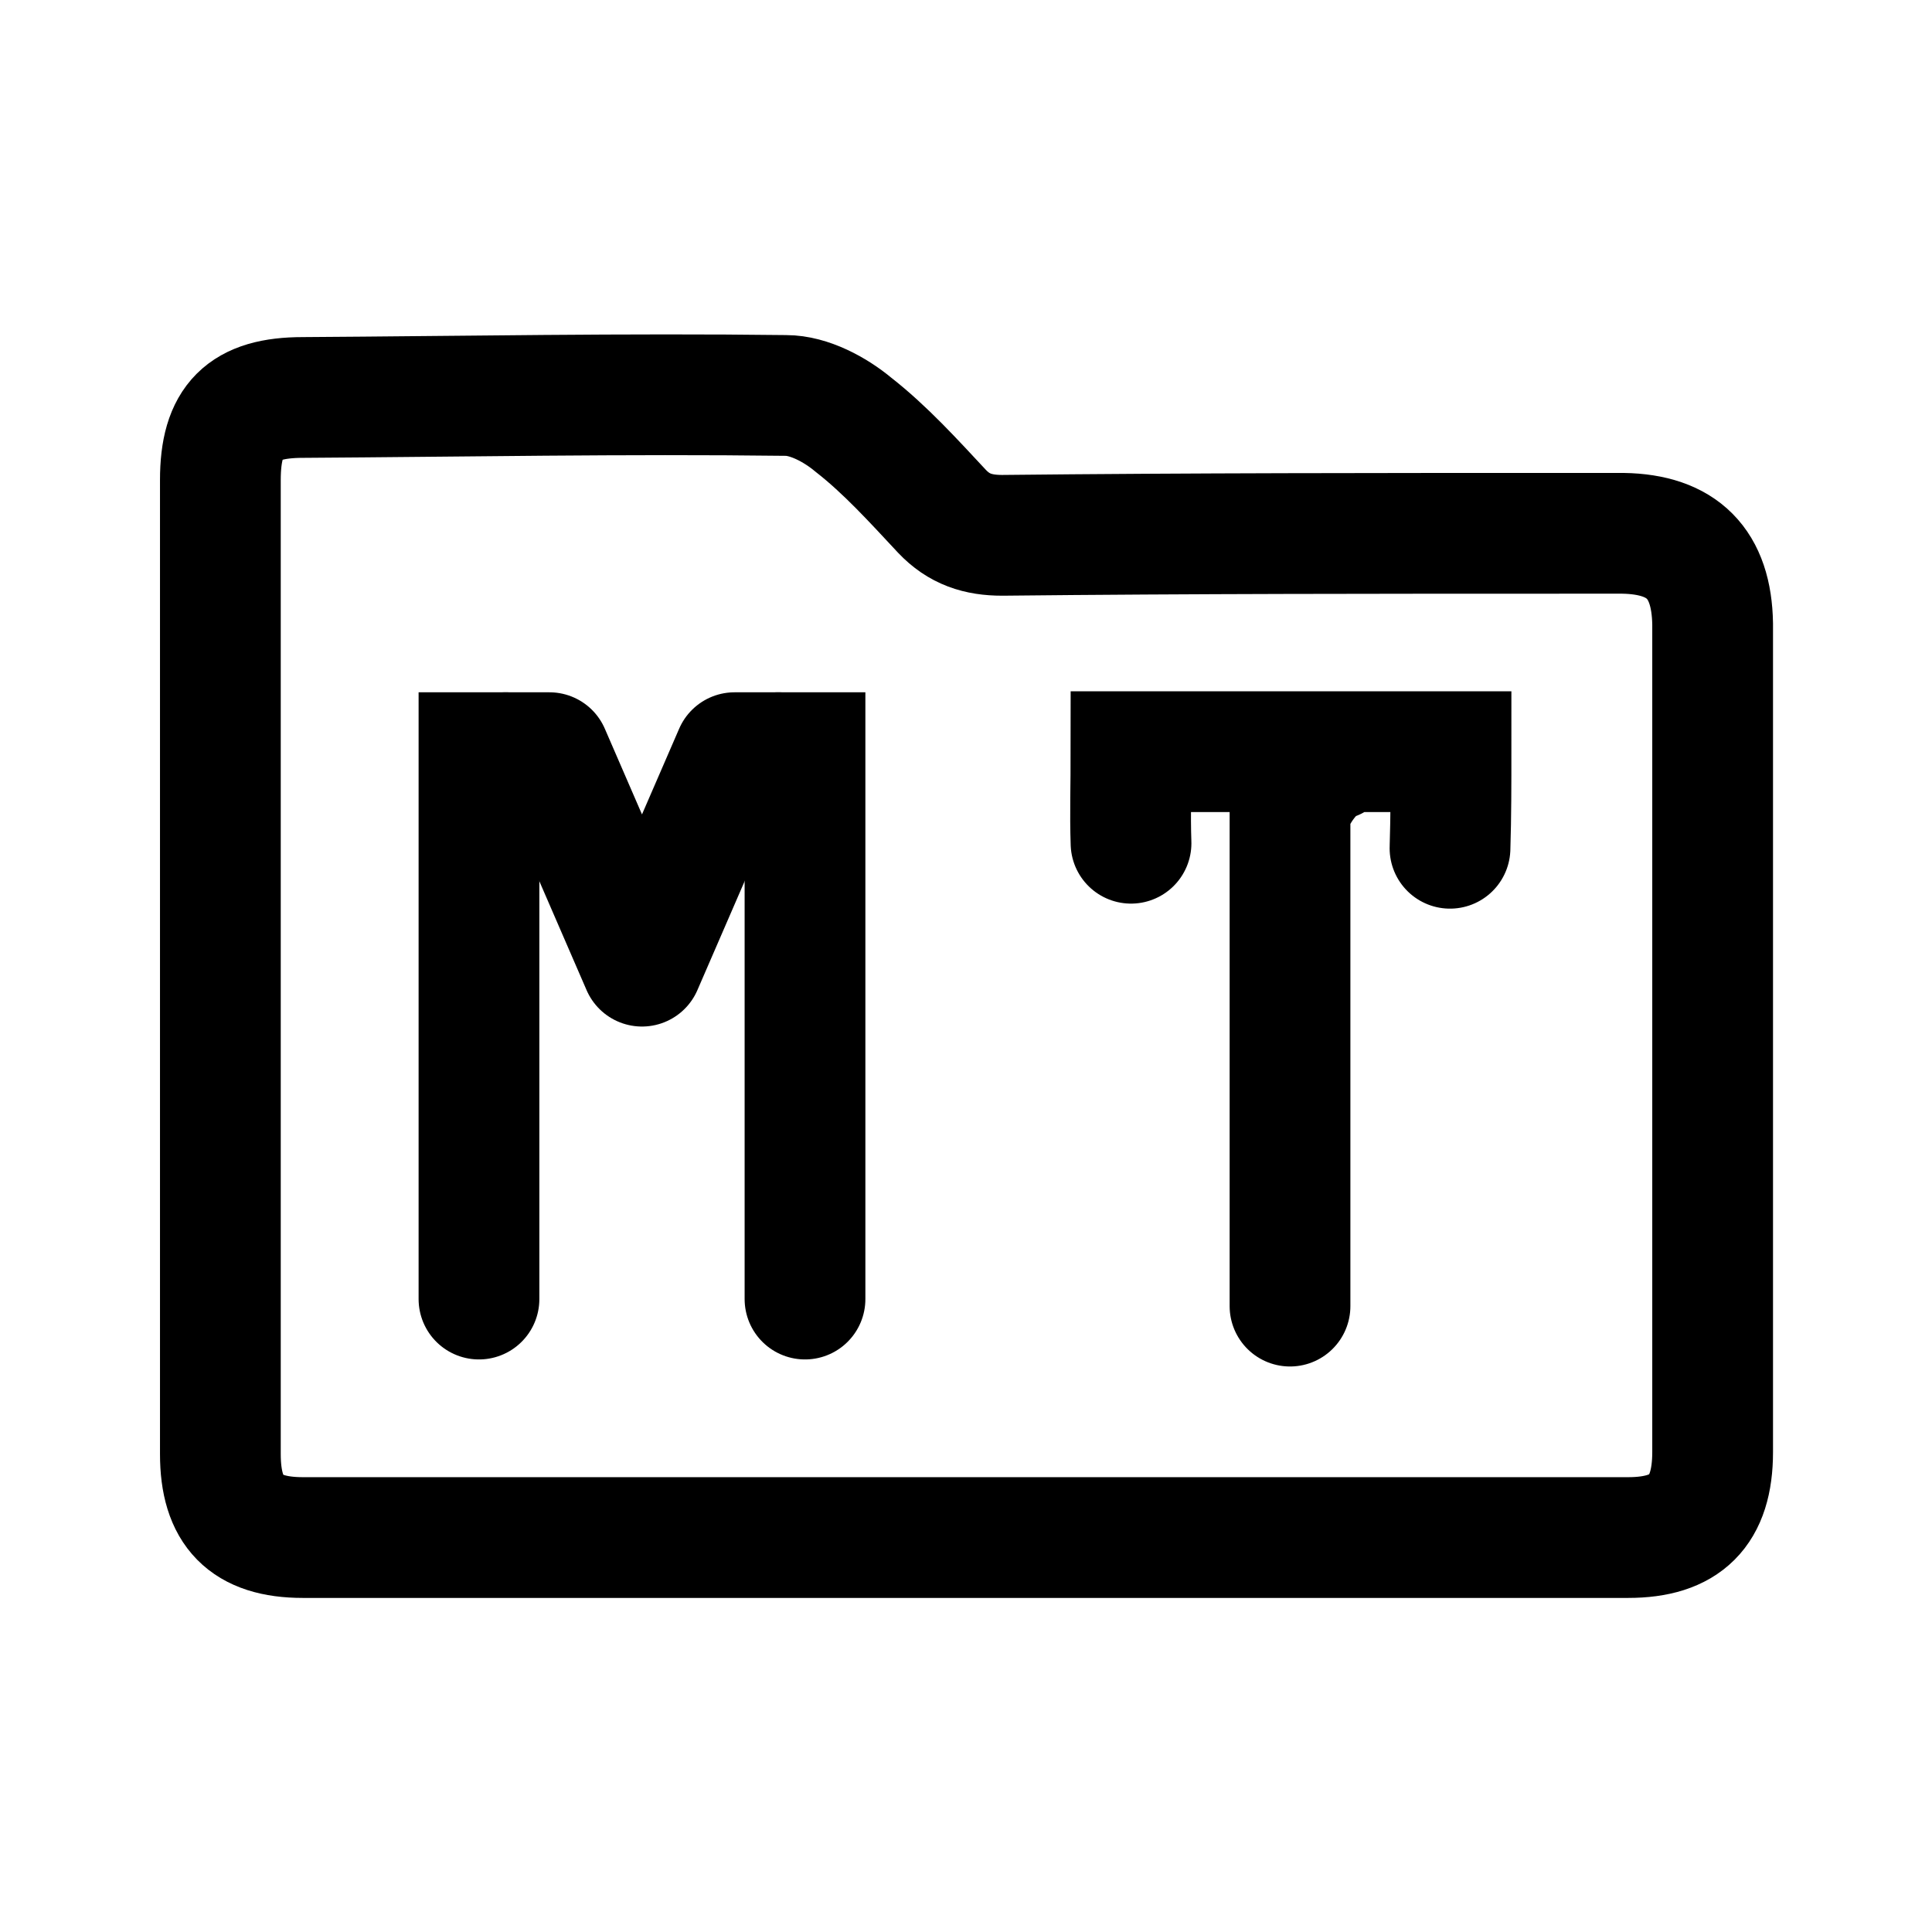
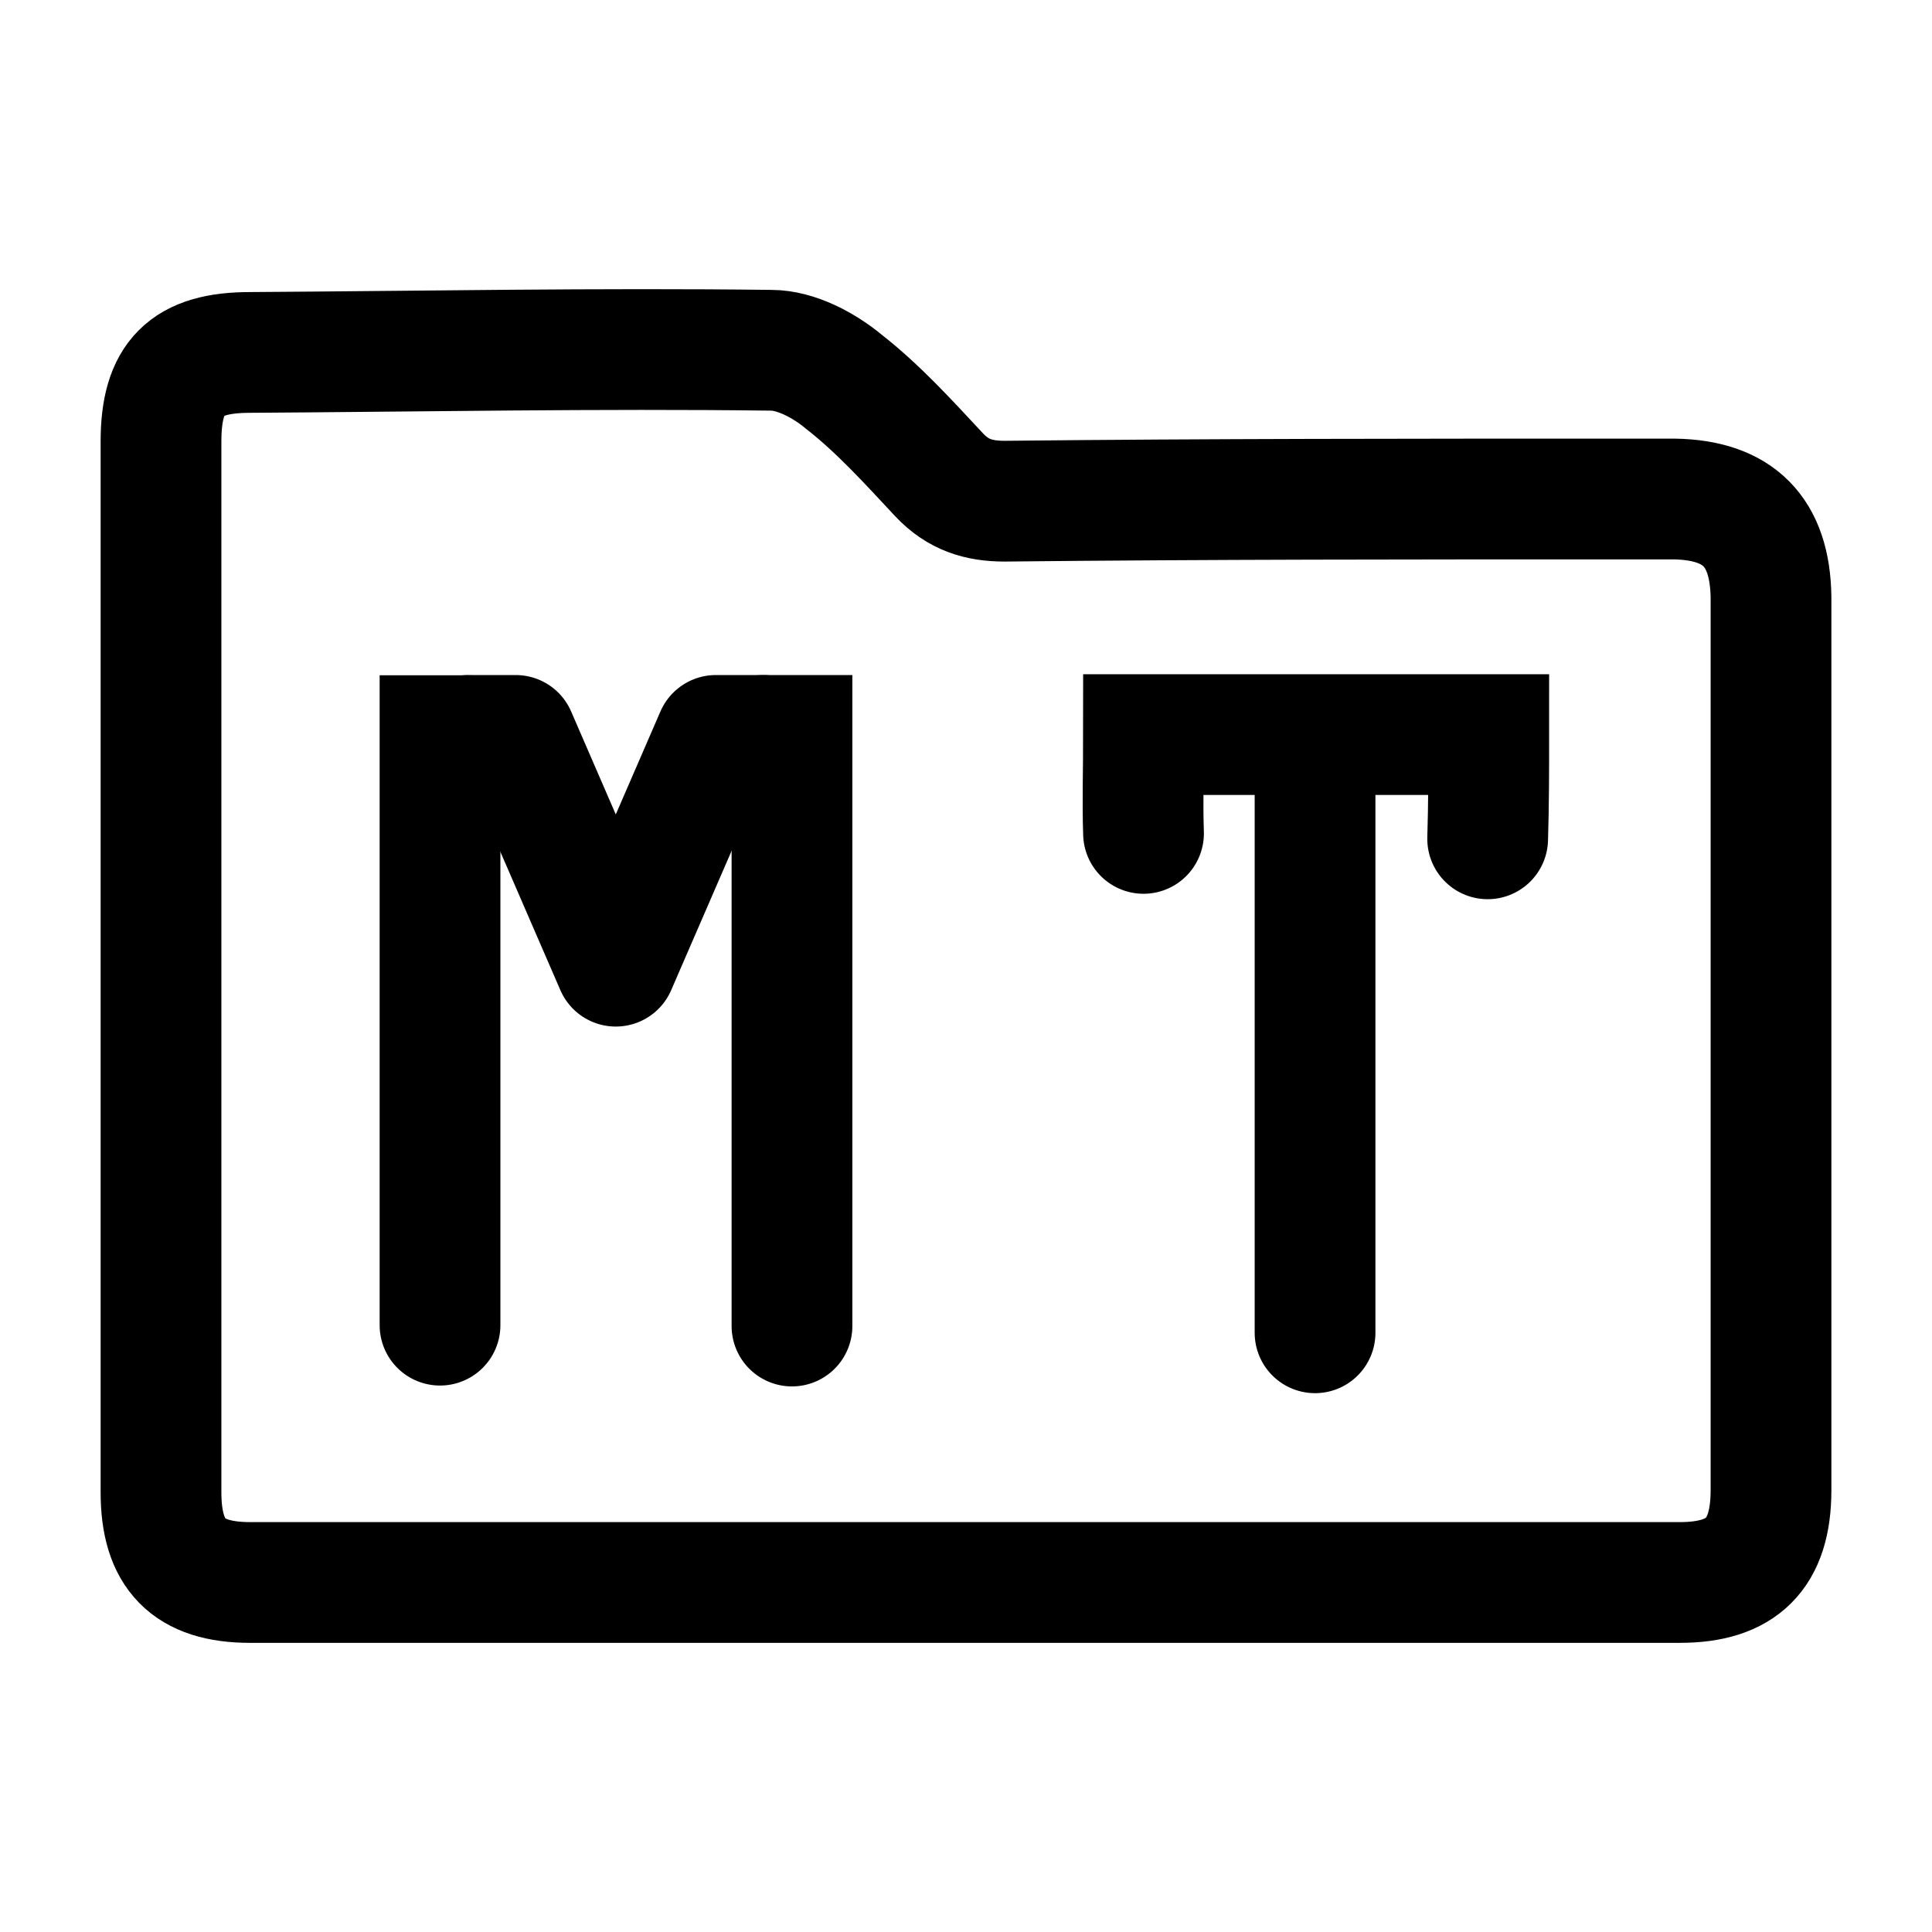
- <svg xmlns="http://www.w3.org/2000/svg" version="1.2" baseProfile="tiny" id="vector" x="0px" y="0px" viewBox="0 0 192 192" overflow="visible" xml:space="preserve">
-   <path id="path11" fill="none" stroke="#000000" stroke-width="12" stroke-linecap="round" d="  M50.25,74.8H47.6v54.3 M128.2,81.1c0.2-2.1,2.8-5.4,4.4-5.6 M144.1,84.3c0.1-3.2,0.1-6.4,0.1-9.6h-31.8c0,3.2-0.1,6.2,0,9.1   M128.2,74.7v55.1 M95.7,152.8H30.1c-5.7,0-8.2-2.6-8.2-8.3V47.7c0-5.9,2.3-8.2,8.2-8.2c16-0.1,32-0.4,48-0.2c2.3,0,4.9,1.4,6.7,2.9  c3.2,2.5,6,5.6,8.8,8.6c1.7,1.8,3.6,2.4,6,2.4C118.4,53,137.2,53,156,53h5.3c5.9,0.1,8.8,3,8.9,9v60.7v21.6c0,5.9-2.7,8.5-8.4,8.5  L95.7,152.8z" />
-   <polyline fill="none" stroke="#000000" stroke-width="12" stroke-linecap="round" stroke-linejoin="round" points="77.35,74.8   73,74.8 63.8,96.016 54.6,74.8 50.25,74.8 " />
-   <polyline fill="none" stroke="#000000" stroke-width="12" stroke-linecap="round" points="80,129.1 80,74.8 77.35,74.8 " />
+ <svg xmlns="http://www.w3.org/2000/svg" id="a" data-name="vector" viewBox="0 0 192 192">
+   <defs>
+     <style>
+       .b {
+         stroke-linejoin: round;
+       }
+ 
+       .b, .c {
+         fill: none;
+         stroke: #000;
+         stroke-linecap: round;
+         stroke-width: 12px;
+       }
+     </style>
+   </defs>
+   <polyline class="b" image-rendering="auto" points="75.842 73.085 71.14 73.085 61.195 96.018 51.251 73.085 46.549 73.085" />
+   <path class="c" d="M46.588,73.11h-2.859v58.584m104.113-48.333c.108-3.452,.108-6.905,.108-10.357h-34.308c0,3.452-.108,6.689,0,9.818m17.046-9.818v59.447m-35.064,24.814H24.847c-6.149,0-8.847-2.805-8.847-8.954V43.872c0-6.366,2.482-8.847,8.847-8.847,17.262-.108,34.525-.431,51.787-.216,2.482,0,5.287,1.51,7.228,3.129,3.452,2.697,6.474,6.042,9.495,9.279,1.834,1.942,3.884,2.59,6.474,2.59,20.283-.216,40.567-.216,60.849-.216h5.718c6.366,.108,9.495,3.236,9.602,9.71v88.793c0,6.366-2.913,9.171-9.062,9.171H95.624Zm-16.918-25.485v-58.694h-2.864" />
</svg>
